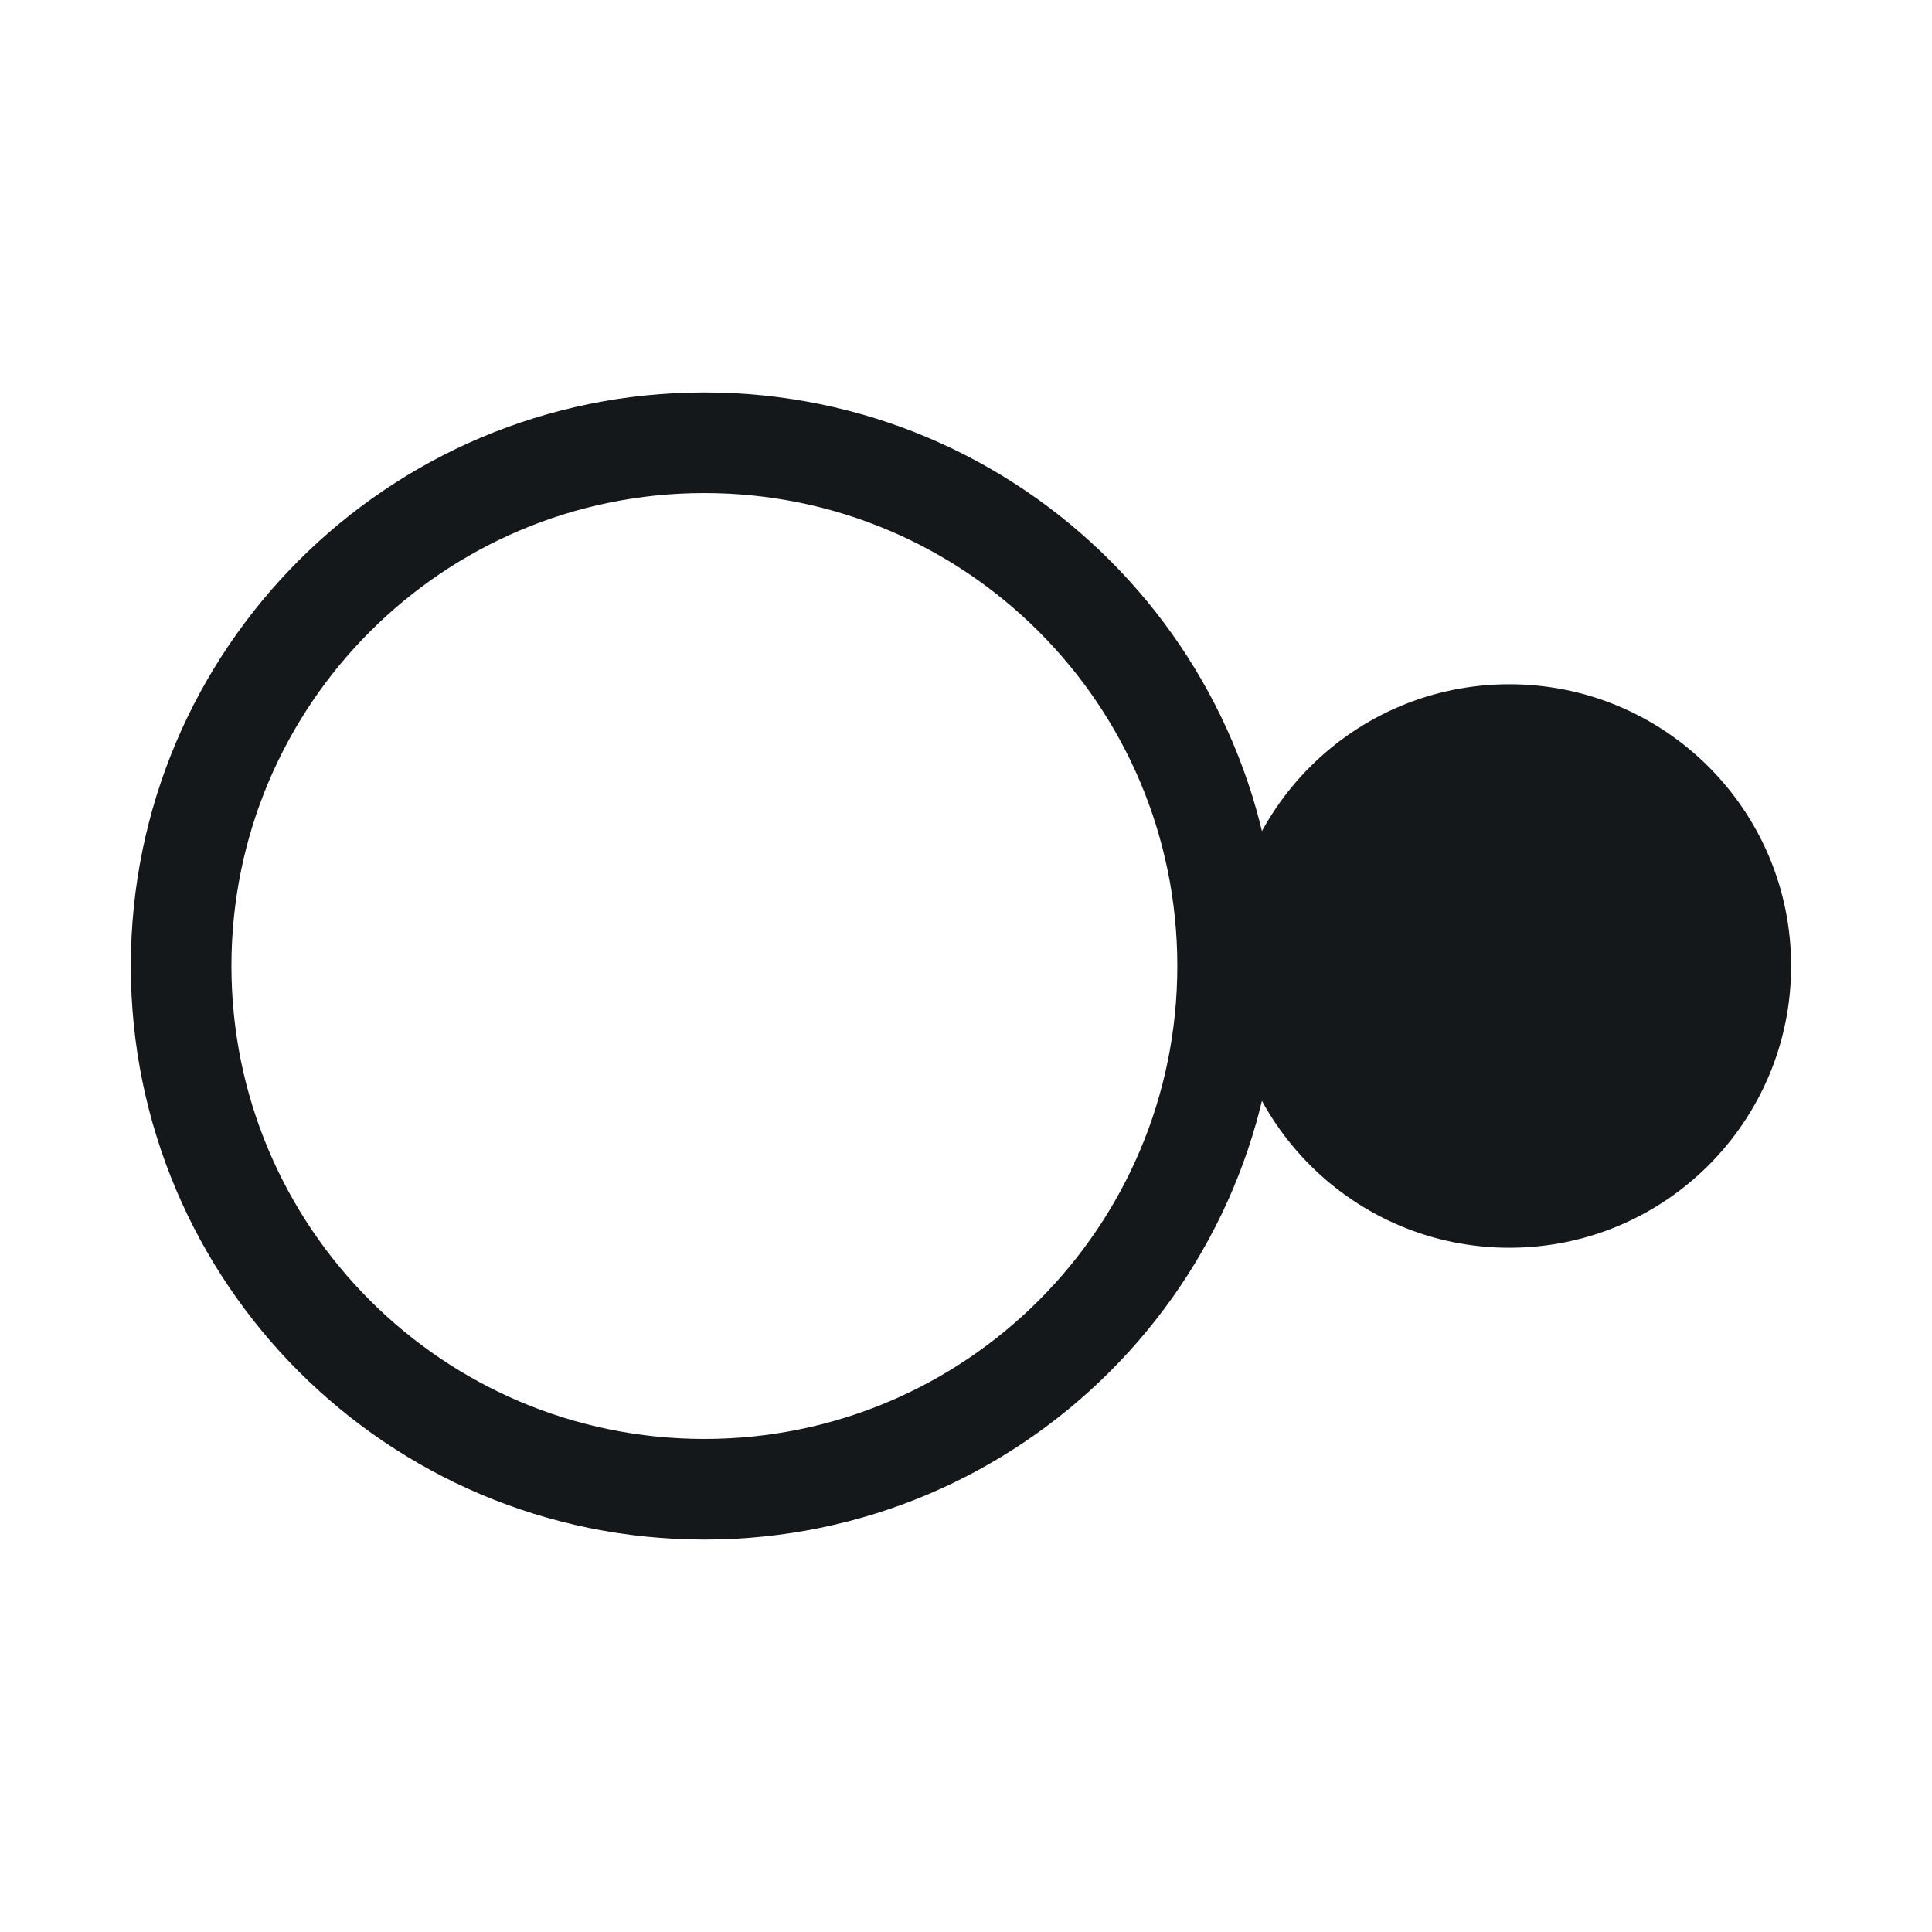
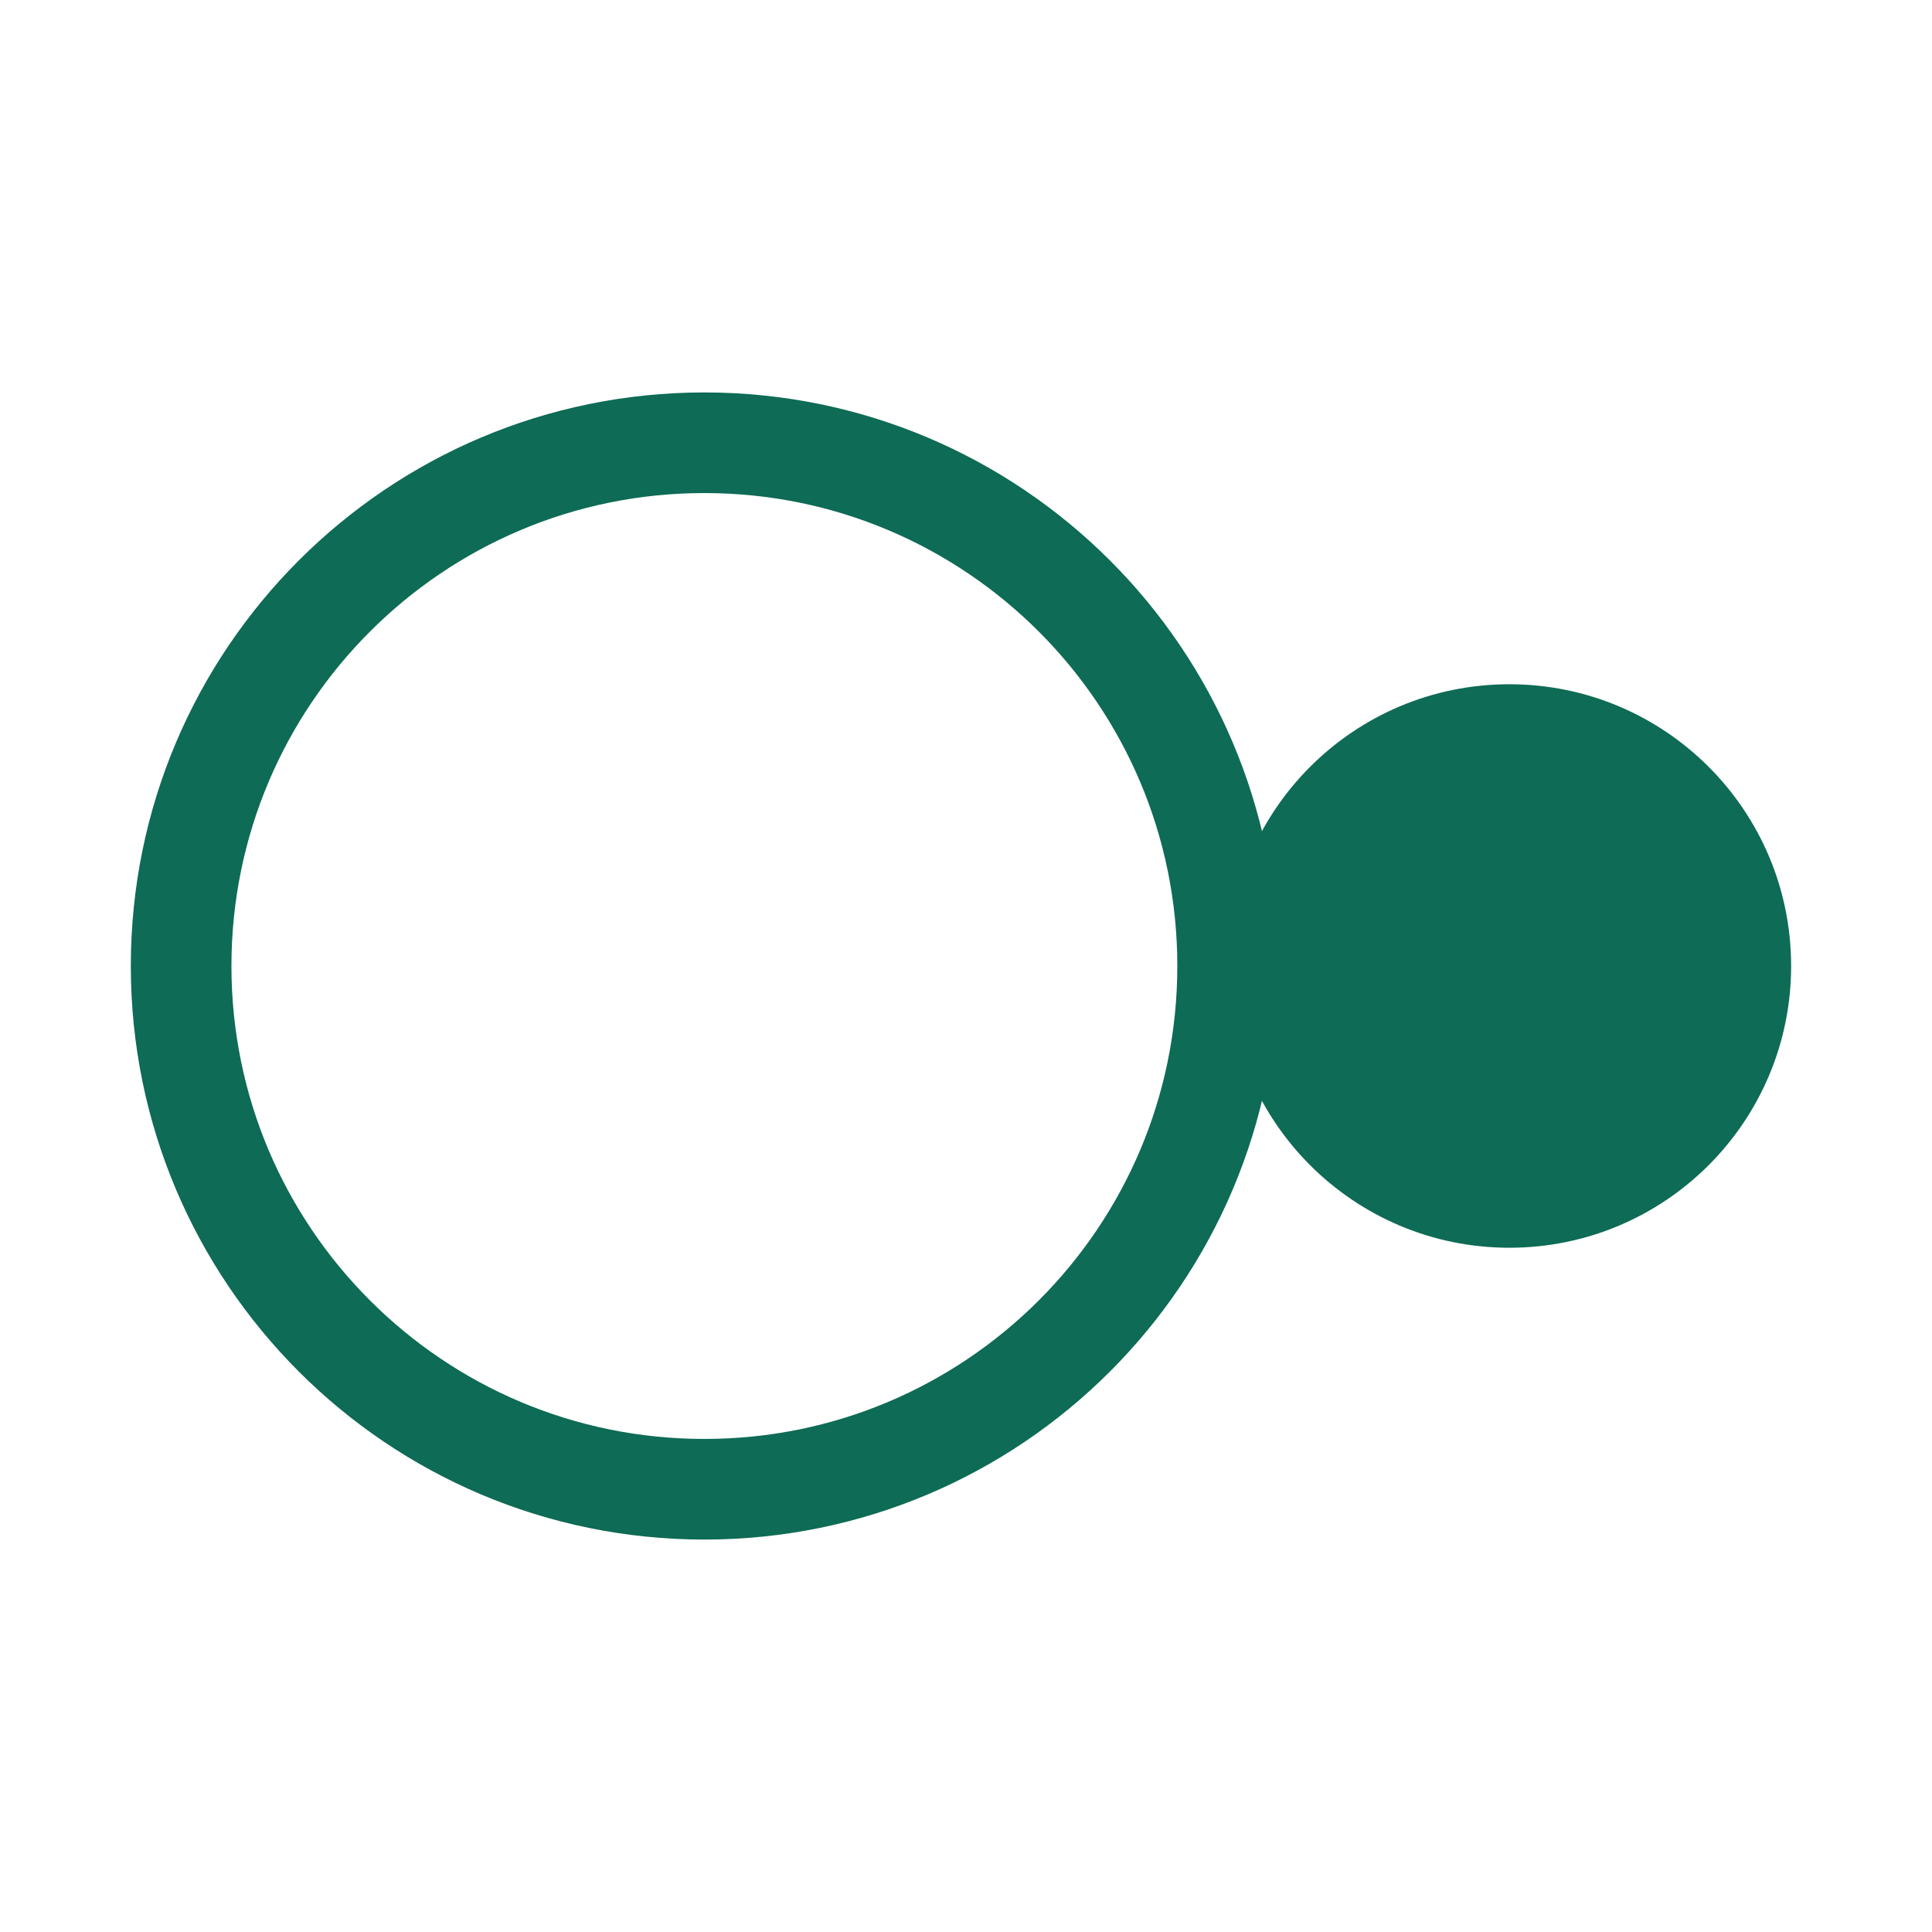
<svg xmlns="http://www.w3.org/2000/svg" viewBox="0 0 48 48" fill="none" role="img" aria-label="Till Infinity">
-   <circle cx="17.5" cy="24" r="13" stroke="#14181A" stroke-width="2.5" />
-   <circle cx="37.5" cy="24" r="7" fill="#14181A" />
+   <circle cx="17.5" cy="24" r="13" stroke="#0E6B55" stroke-width="2.5" />
+   <circle cx="37.5" cy="24" r="7" fill="#0E6B55" />
</svg>
